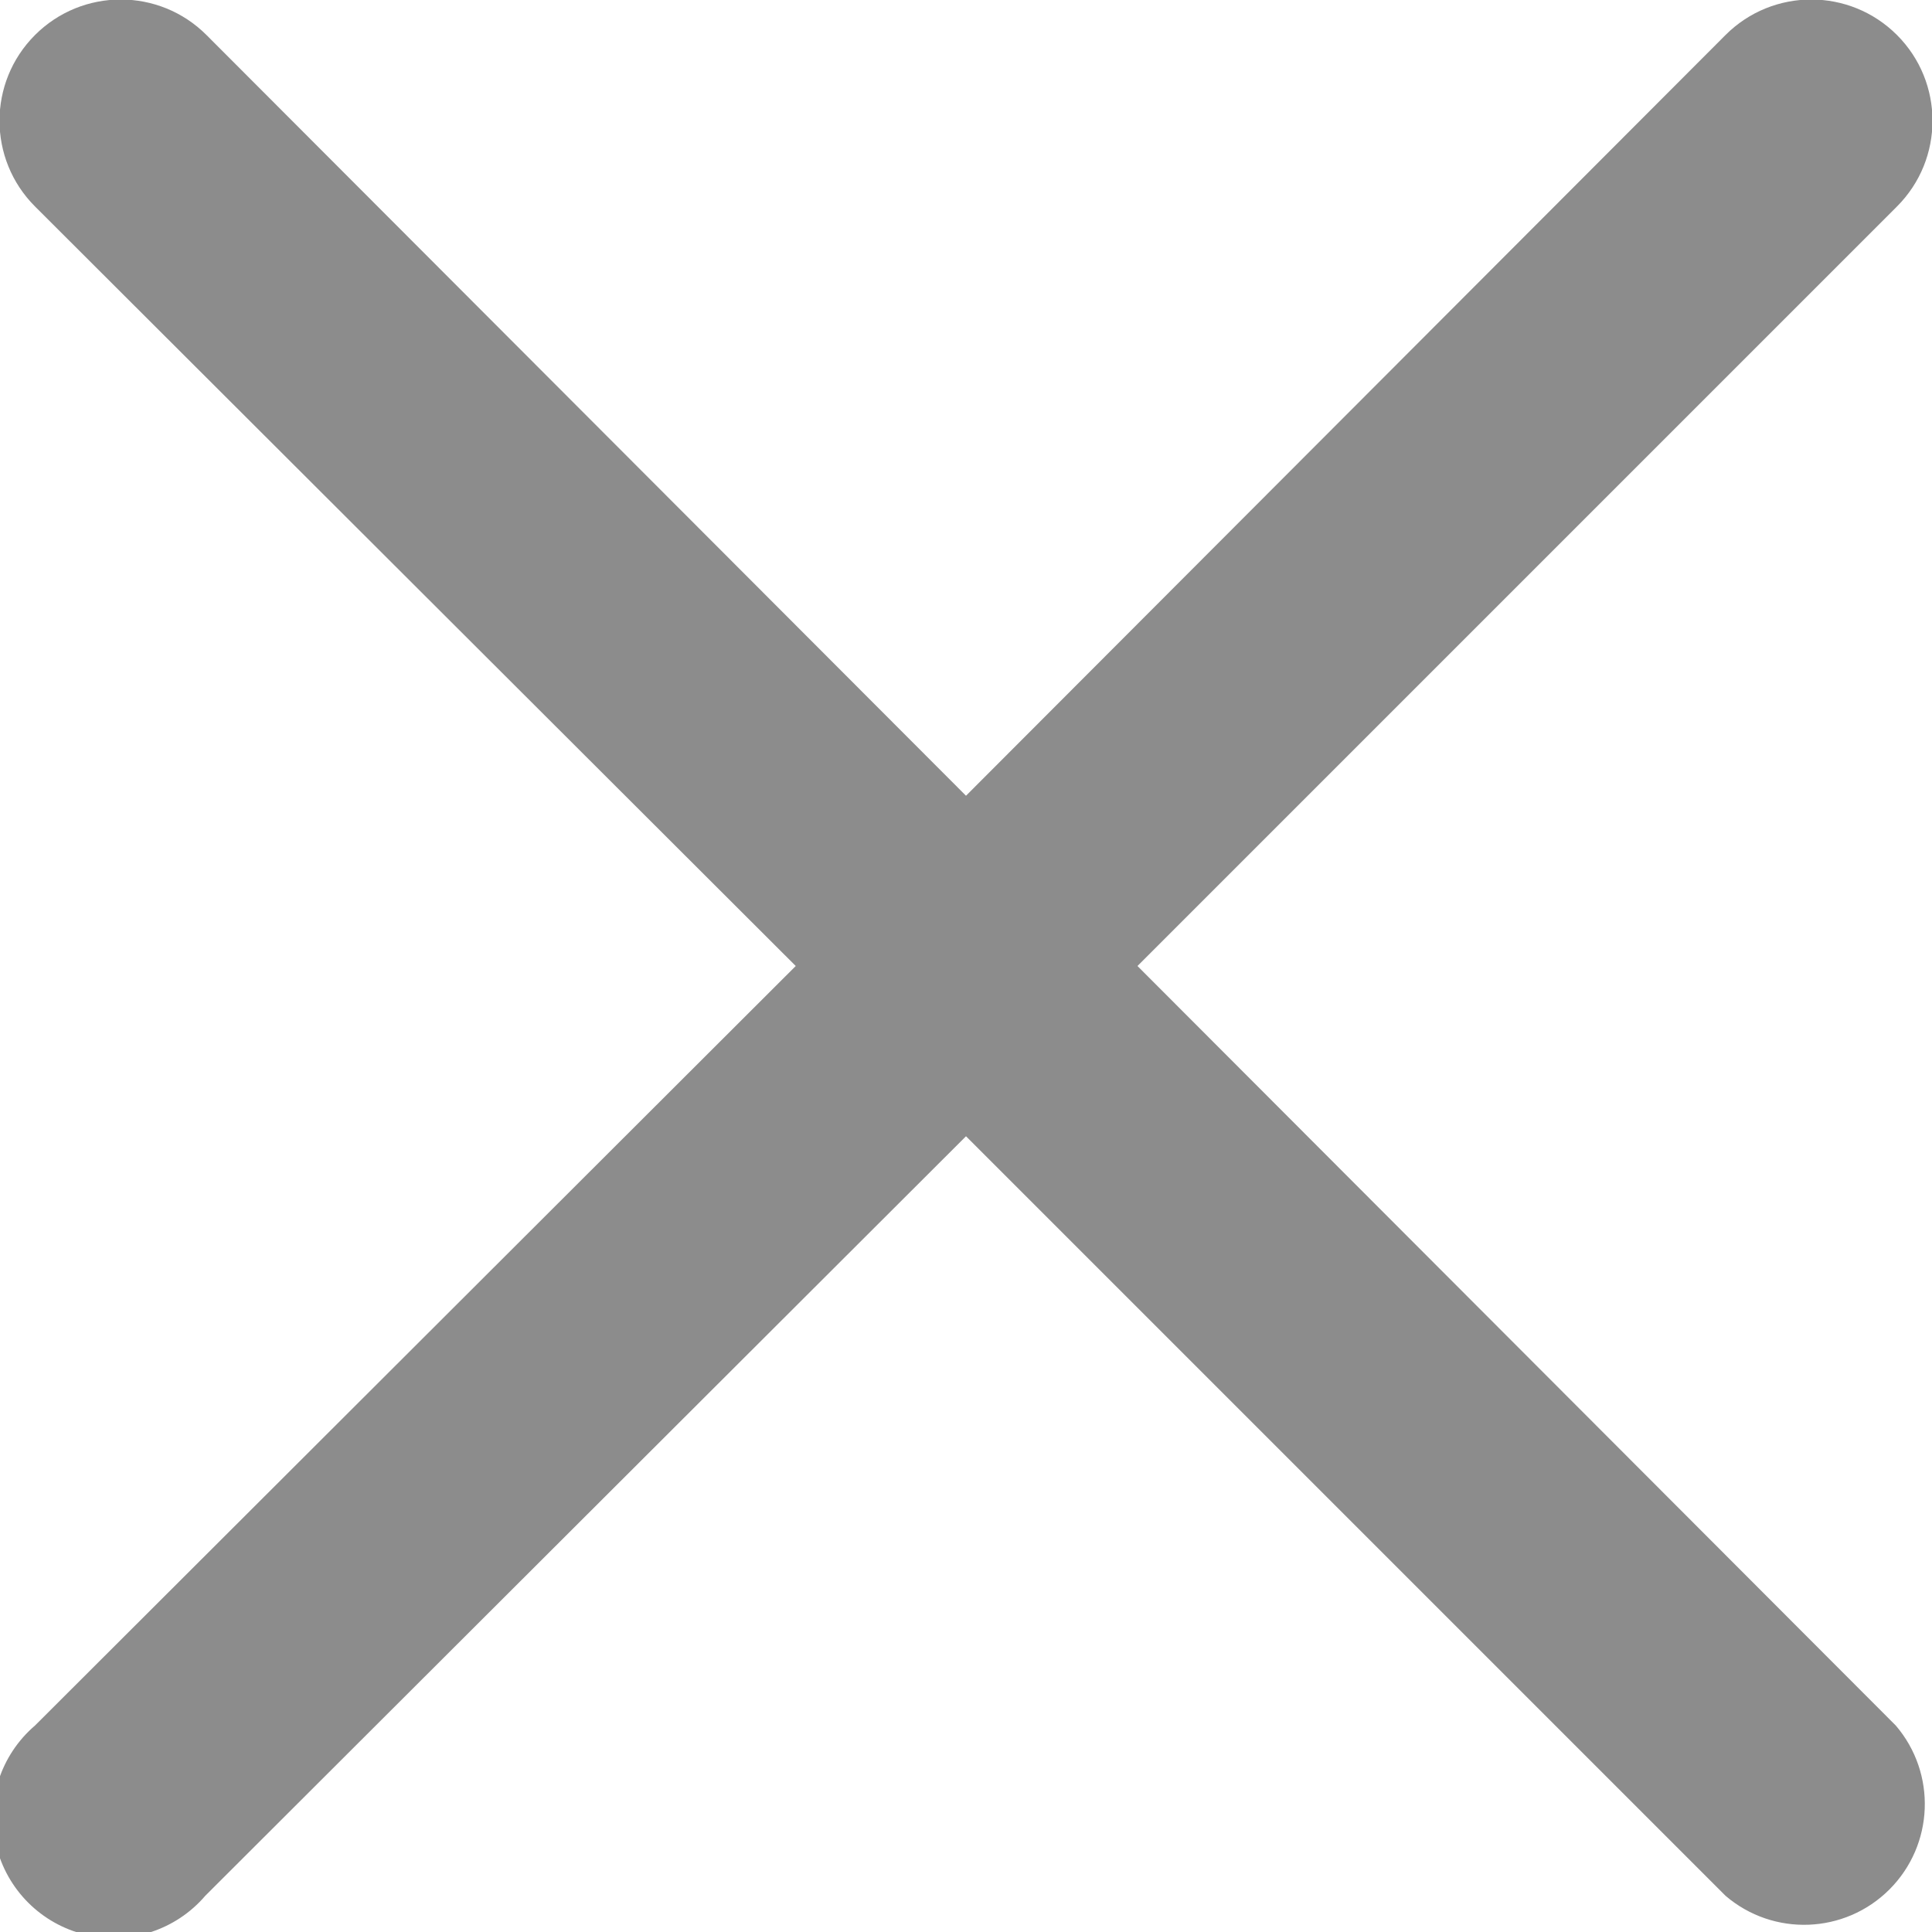
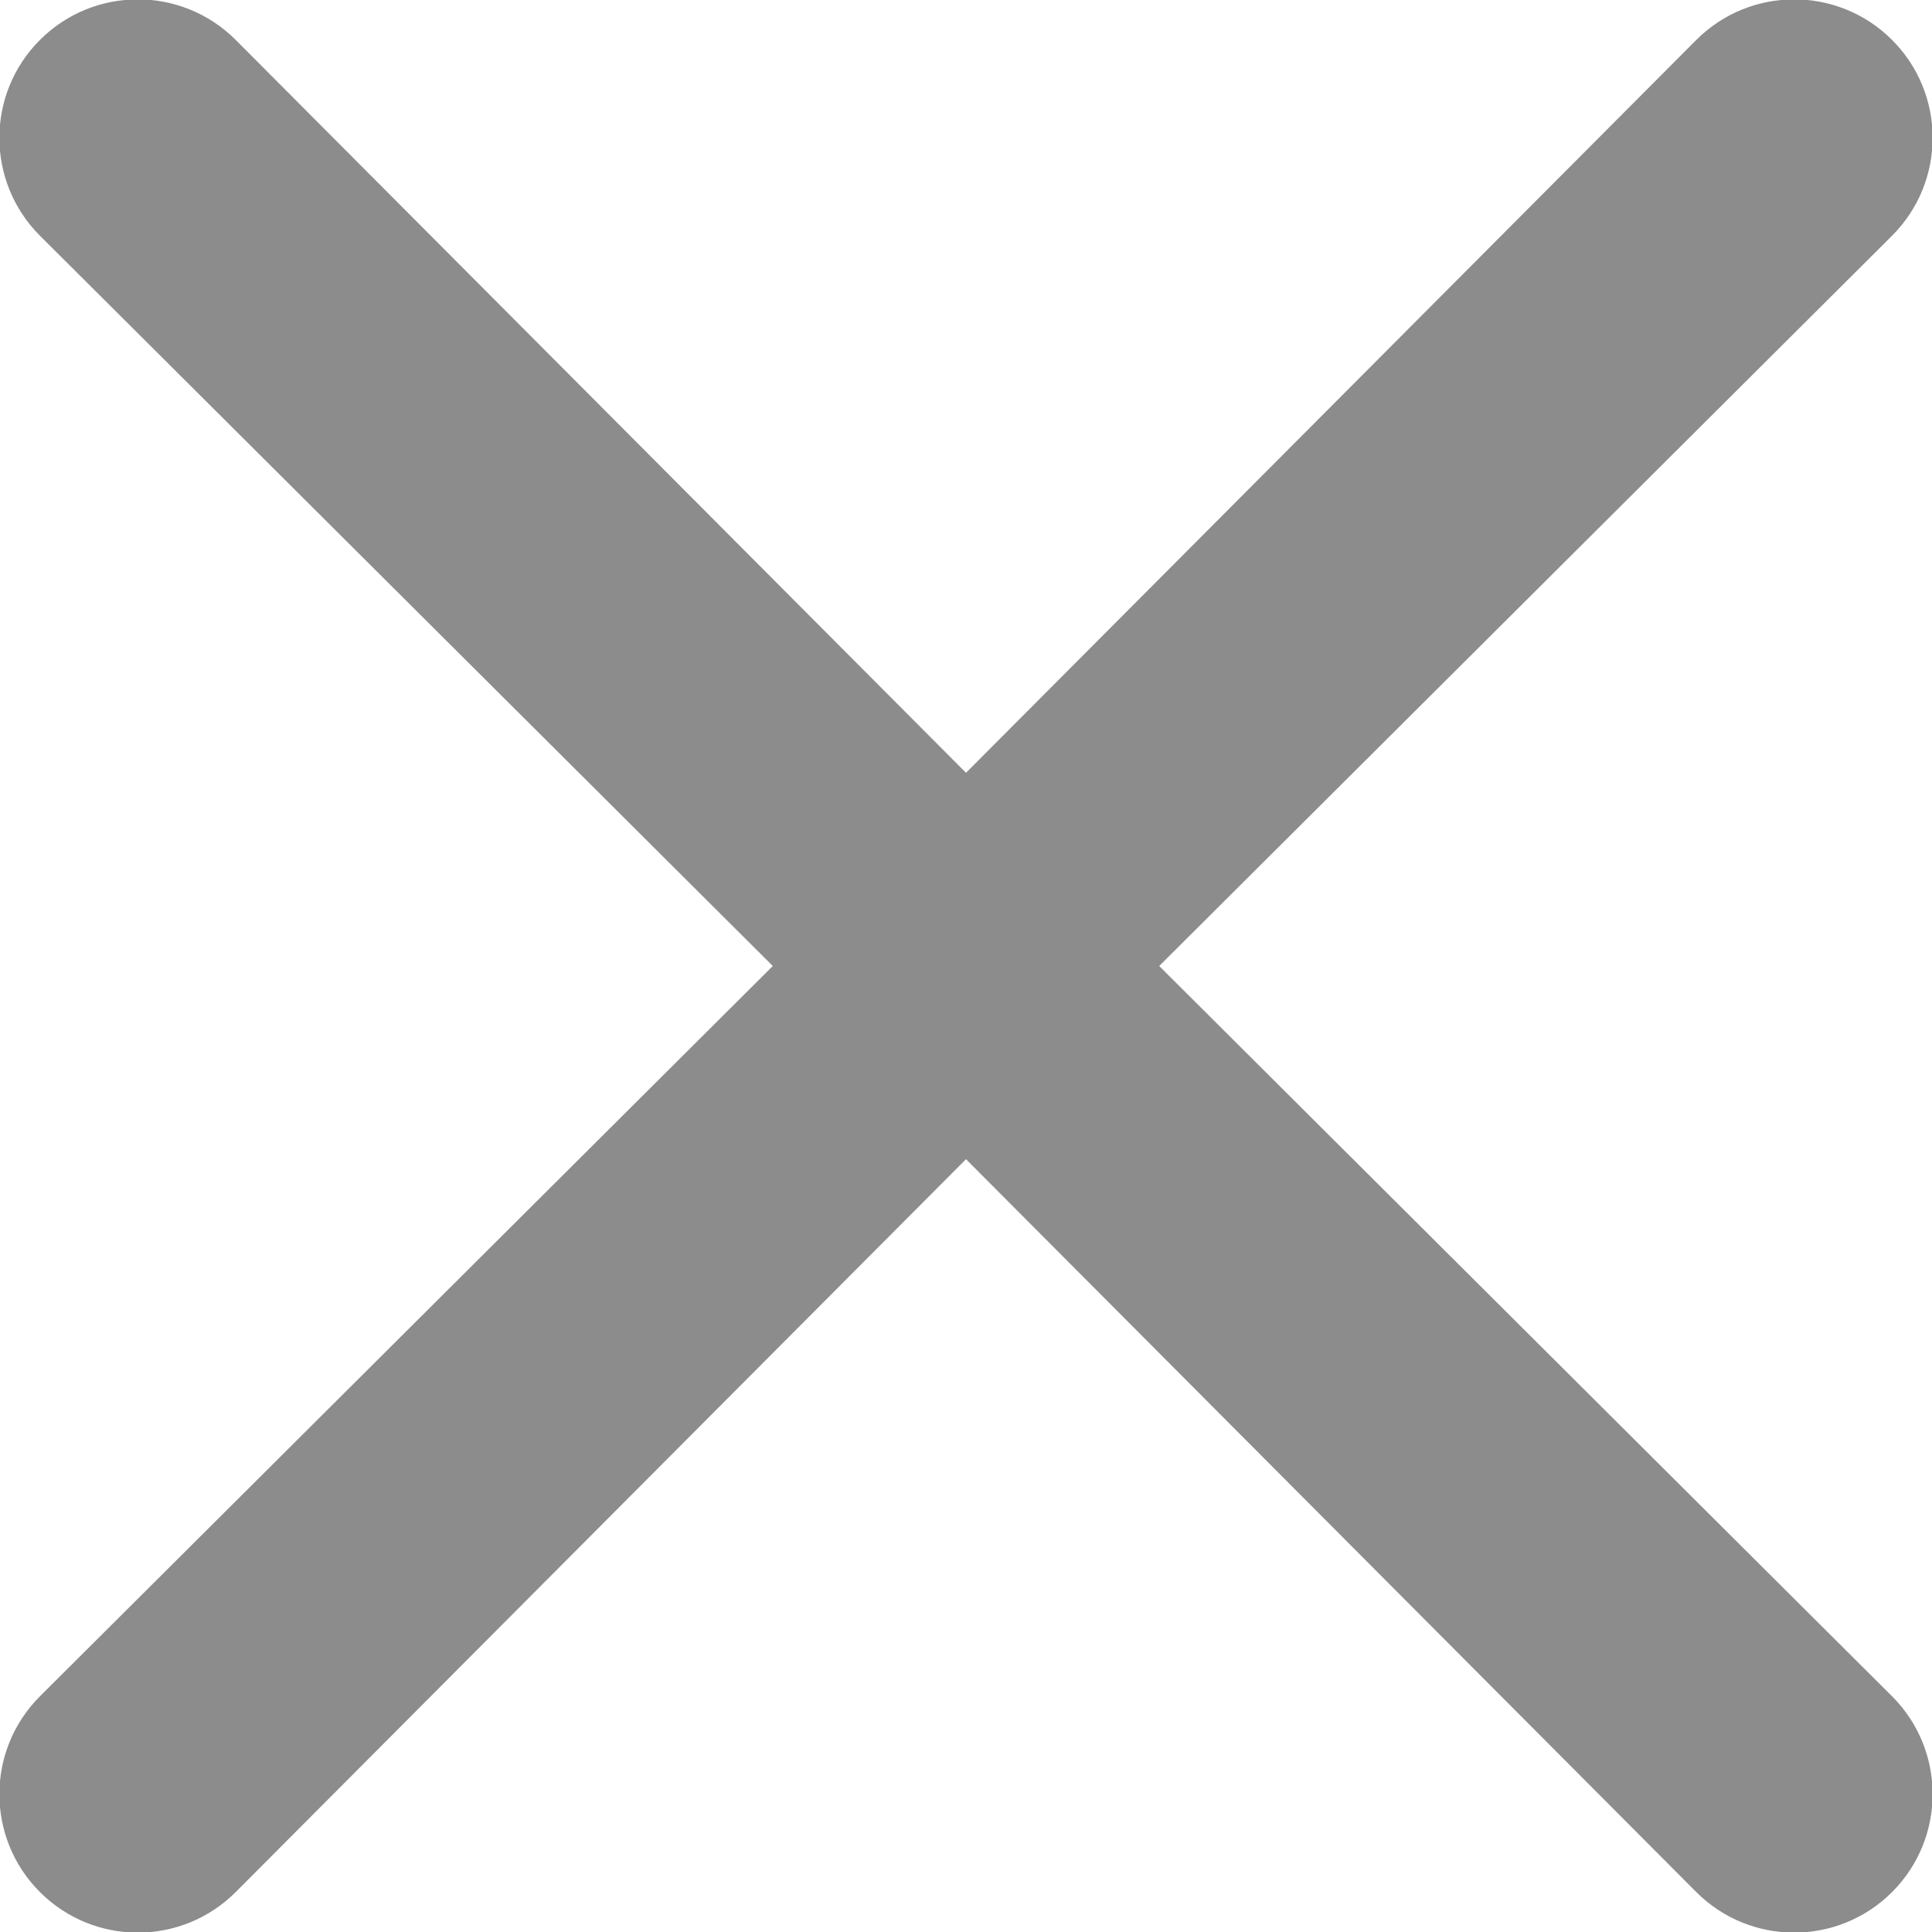
- <svg xmlns="http://www.w3.org/2000/svg" width="16" height="16" viewBox="0 0 16 16">
-   <path d="M9.42,8l6.29-6.29A1,1,0,1,0,14.29.29L8,6.59,1.71.29A1,1,0,0,0,.29,1.71L6.59,8,.29,14.29a1,1,0,1,0,1.41,1.41L8,9.41l6.29,6.29a1,1,0,0,0,1.41-1.41Z" style="fill:#8C8C8C" />
+ <svg xmlns="http://www.w3.org/2000/svg" width="15" height="15" viewBox="0 0 15 15">
+   <path d="M14.69,13.17a1.07,1.07,0,1,1-1.52,1.52L7.5,9,1.83,14.69A1.07,1.07,0,0,1,.31,13.17L6,7.5.31,1.83A1.07,1.07,0,0,1,1.83.31L7.5,6,13.17.31a1.07,1.07,0,0,1,1.52,1.52L9,7.5Z" style="fill:#8C8C8C" />
</svg>
